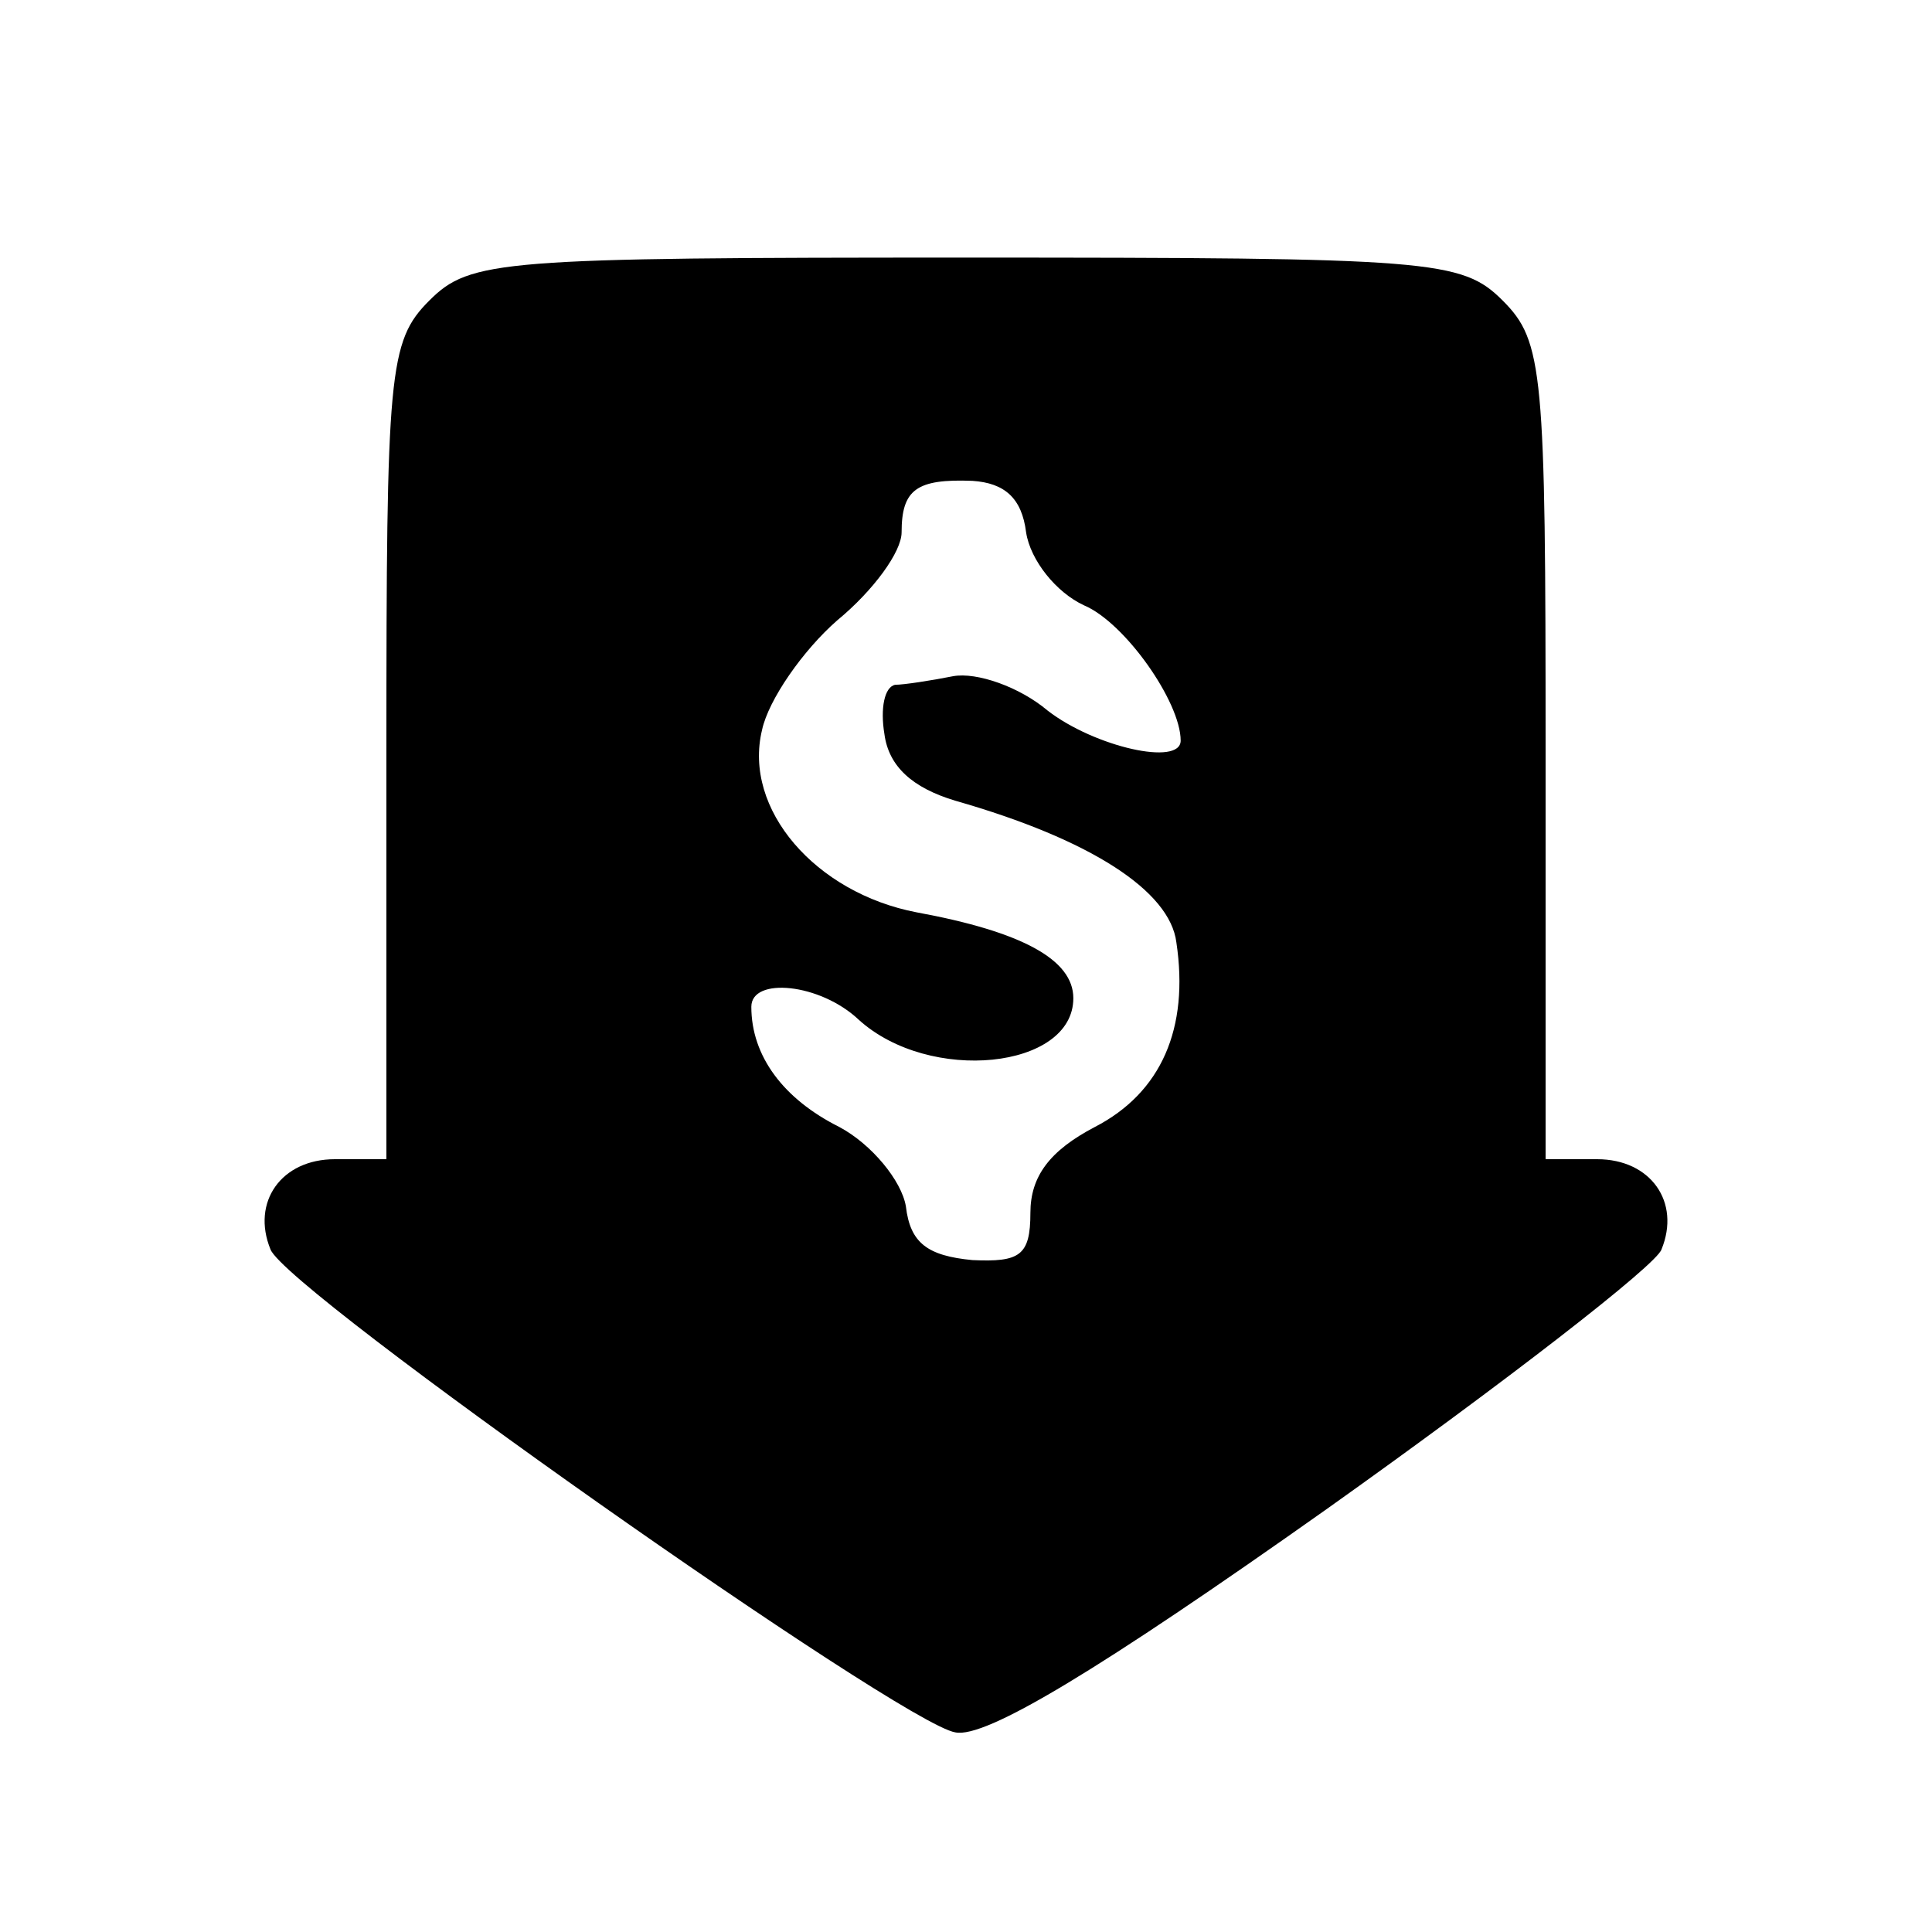
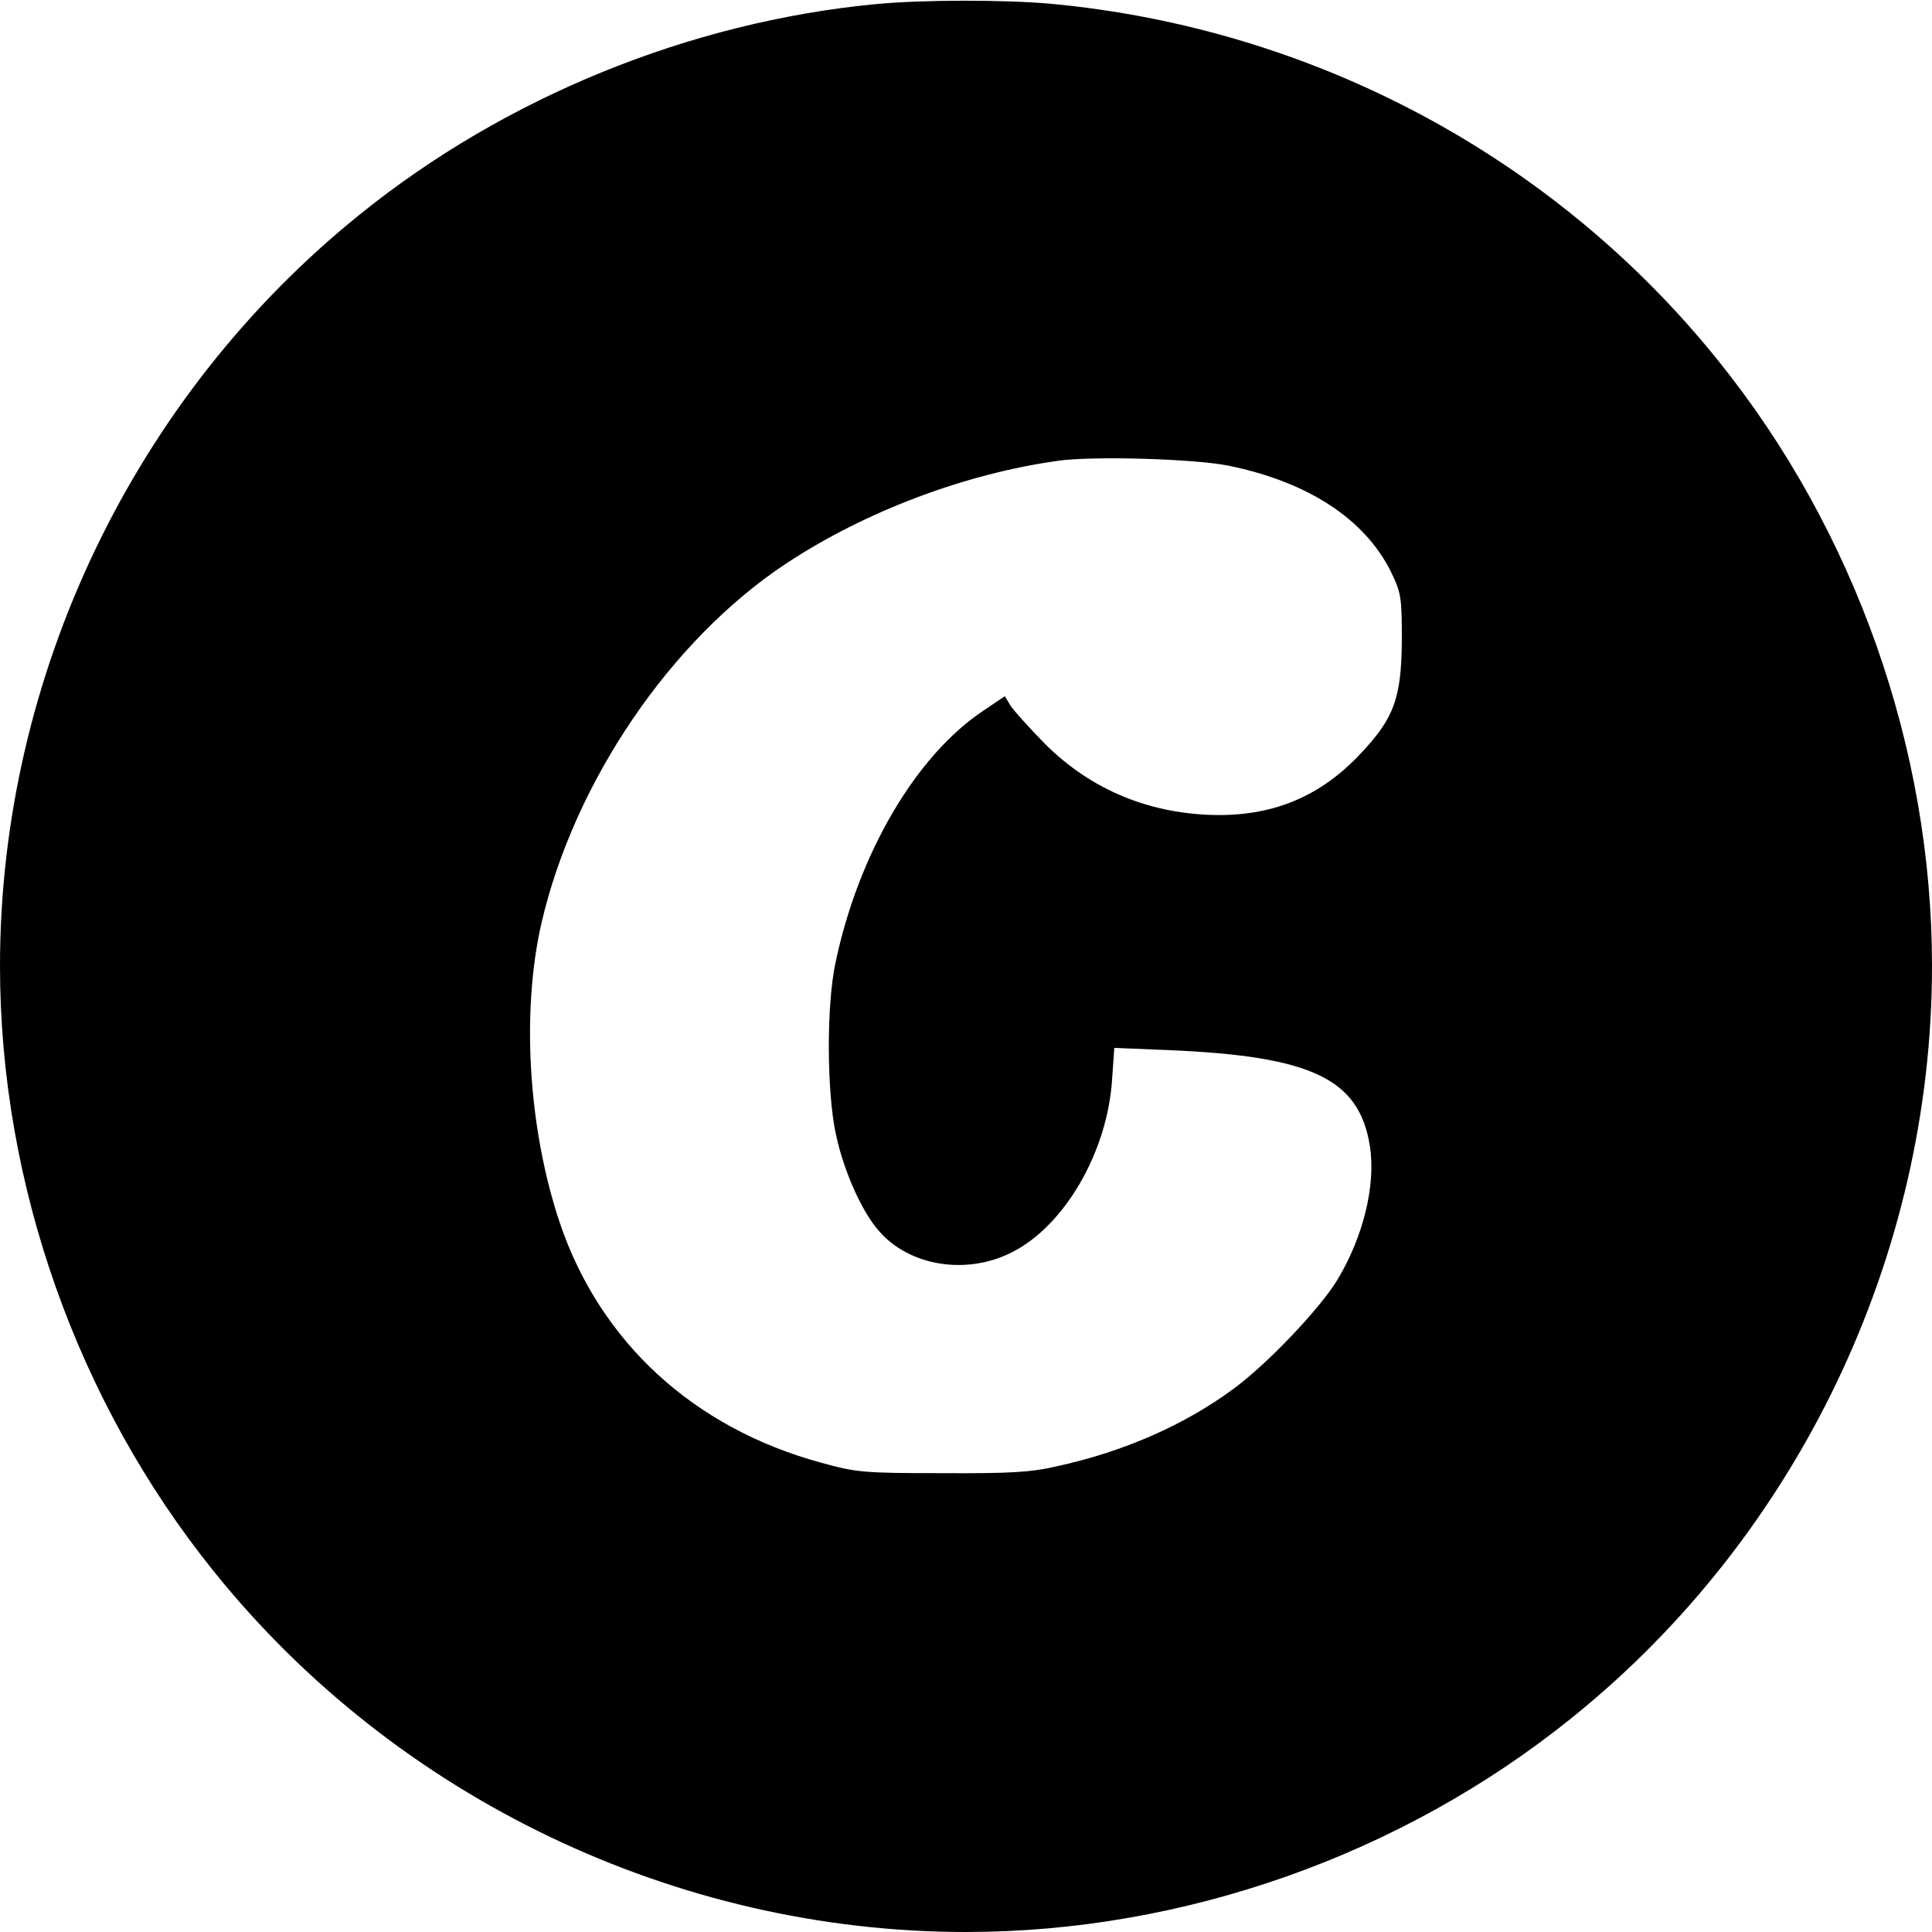
- <svg xmlns="http://www.w3.org/2000/svg" version="1.0" width="90pt" height="90pt" viewBox="0 0 90 90" preserveAspectRatio="xMidYMid meet">
-   <g transform="translate(0,90) scale(0.1,-0.1)" fill="#000000" stroke="none">
-     <path d="M200 760 c-19 -19 -20 -33 -20 -210 l0 -190 -24 0 c-25 0 -39 -20 -30 -42 7 -19 294 -221 319 -225 14 -3 67 29 173 104 83 59 154 114 156 121 9 22 -5 42 -30 42 l-24 0 0 190 c0 177 -1 191 -20 210 -19 19 -33 20 -250 20 -217 0 -231 -1 -250 -20z m278 -108 c2 -13 14 -28 27 -34 19 -8 45 -45 45 -63 0 -12 -40 -3 -62 14 -13 11 -33 18 -44 16 -10 -2 -23 -4 -27 -4 -5 -1 -7 -11 -5 -23 2 -15 13 -25 33 -31 63 -18 100 -42 103 -66 6 -40 -7 -70 -38 -86 -21 -11 -30 -23 -30 -40 0 -20 -5 -23 -27 -22 -21 2 -29 8 -31 25 -2 12 -16 29 -31 37 -26 13 -41 33 -41 56 0 14 32 11 50 -6 33 -30 100 -23 100 10 0 18 -24 31 -73 40 -47 9 -81 48 -72 85 3 14 19 37 35 51 17 14 30 32 30 41 0 20 7 25 33 24 15 -1 23 -8 25 -24z" />
+ <svg xmlns="http://www.w3.org/2000/svg" version="1.0" width="512pt" height="512pt" viewBox="0 0 512 512" preserveAspectRatio="xMidYMid meet">
+   <g transform="translate(0,512) scale(0.1,-0.1)" fill="#000000" stroke="none">
+     <path d="M2320 5109 c-491 -47 -981 -246 -1366 -557 -599 -482 -954 -1224 -954 -1992 0 -577 204 -1155 568 -1606 482 -599 1224 -954 1992 -954 577 0 1155 204 1606 568 599 482 954 1224 954 1992 0 577 -204 1155 -568 1606 -433 538 -1071 879 -1767 944 -125 11 -340 11 -465 -1z m935 -1223 c212 -43 362 -142 431 -281 27 -56 29 -67 29 -180 -1 -155 -20 -208 -111 -304 -103 -109 -223 -161 -374 -161 -179 1 -337 65 -461 189 -41 42 -82 87 -91 101 l-15 25 -55 -37 c-180 -119 -333 -379 -394 -670 -24 -112 -23 -342 1 -453 20 -96 69 -207 115 -258 81 -93 233 -117 353 -55 138 70 251 264 264 455 l6 86 146 -6 c377 -16 502 -76 531 -252 17 -104 -17 -243 -86 -357 -47 -77 -184 -221 -273 -287 -131 -97 -292 -168 -471 -207 -69 -16 -125 -19 -305 -18 -208 0 -226 2 -320 28 -337 92 -584 319 -691 634 -84 249 -103 561 -49 796 87 375 343 751 649 953 209 138 475 238 721 272 93 13 362 5 450 -13z" />
  </g>
</svg>
